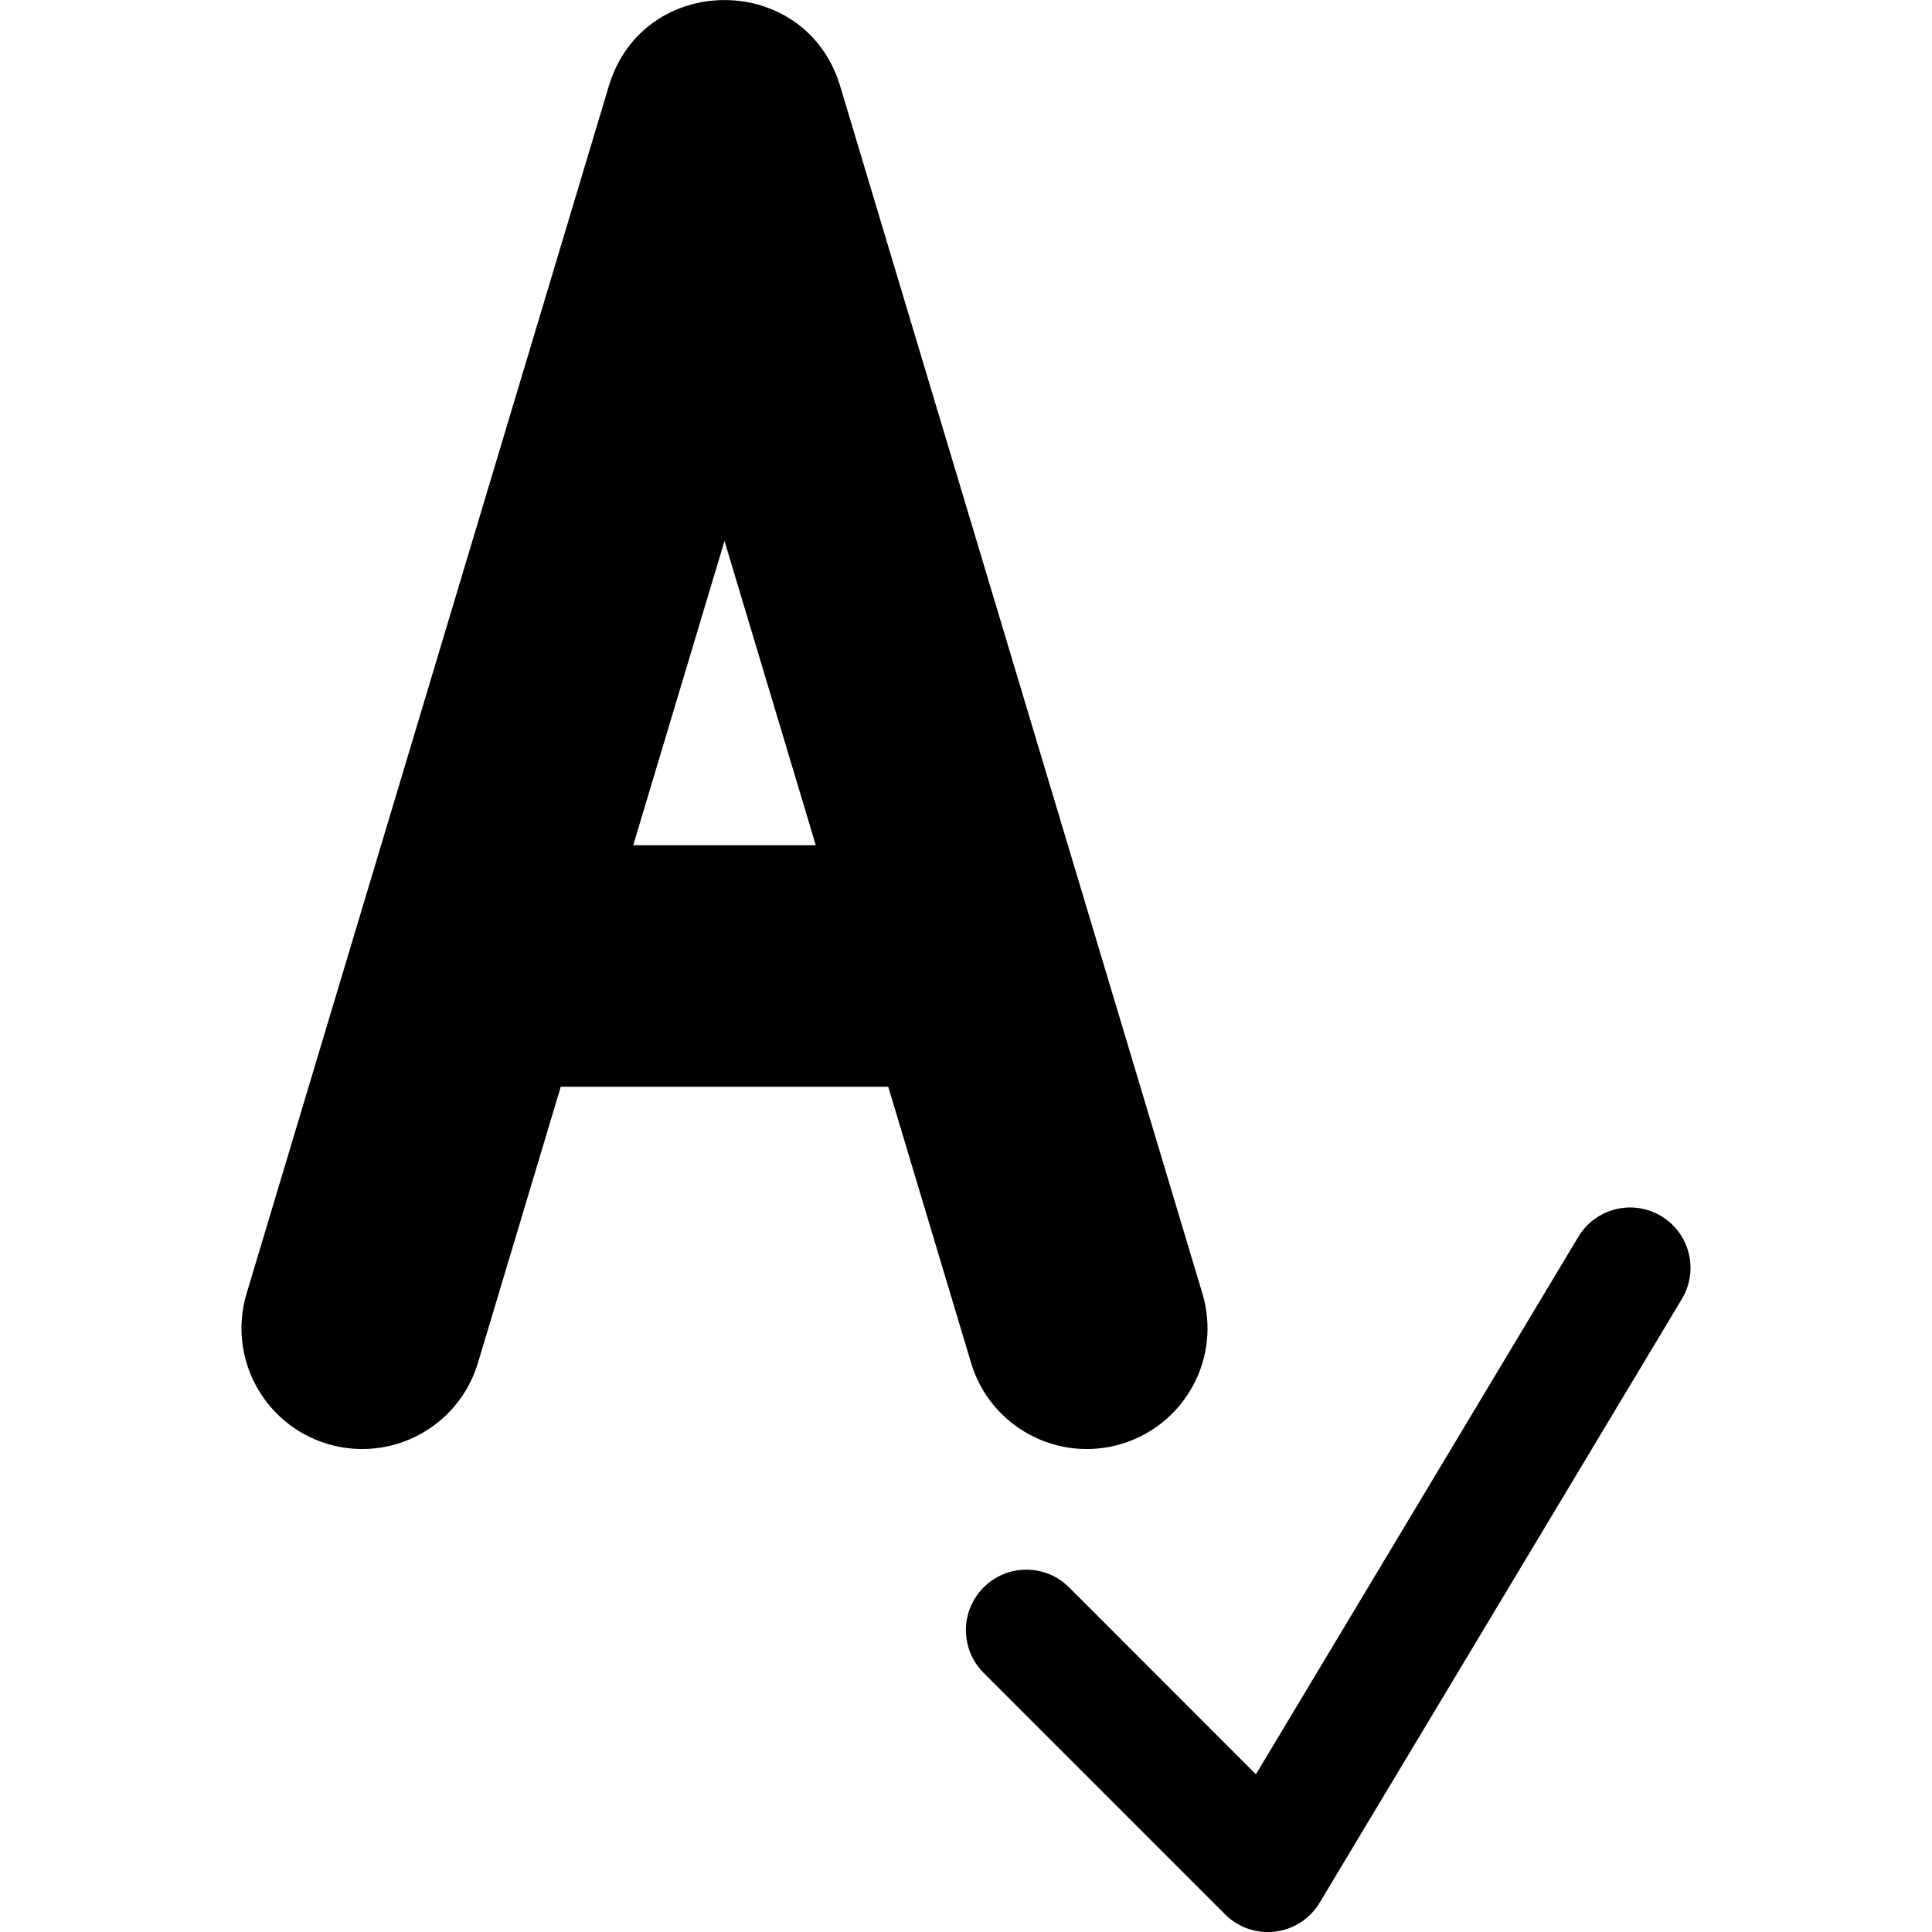
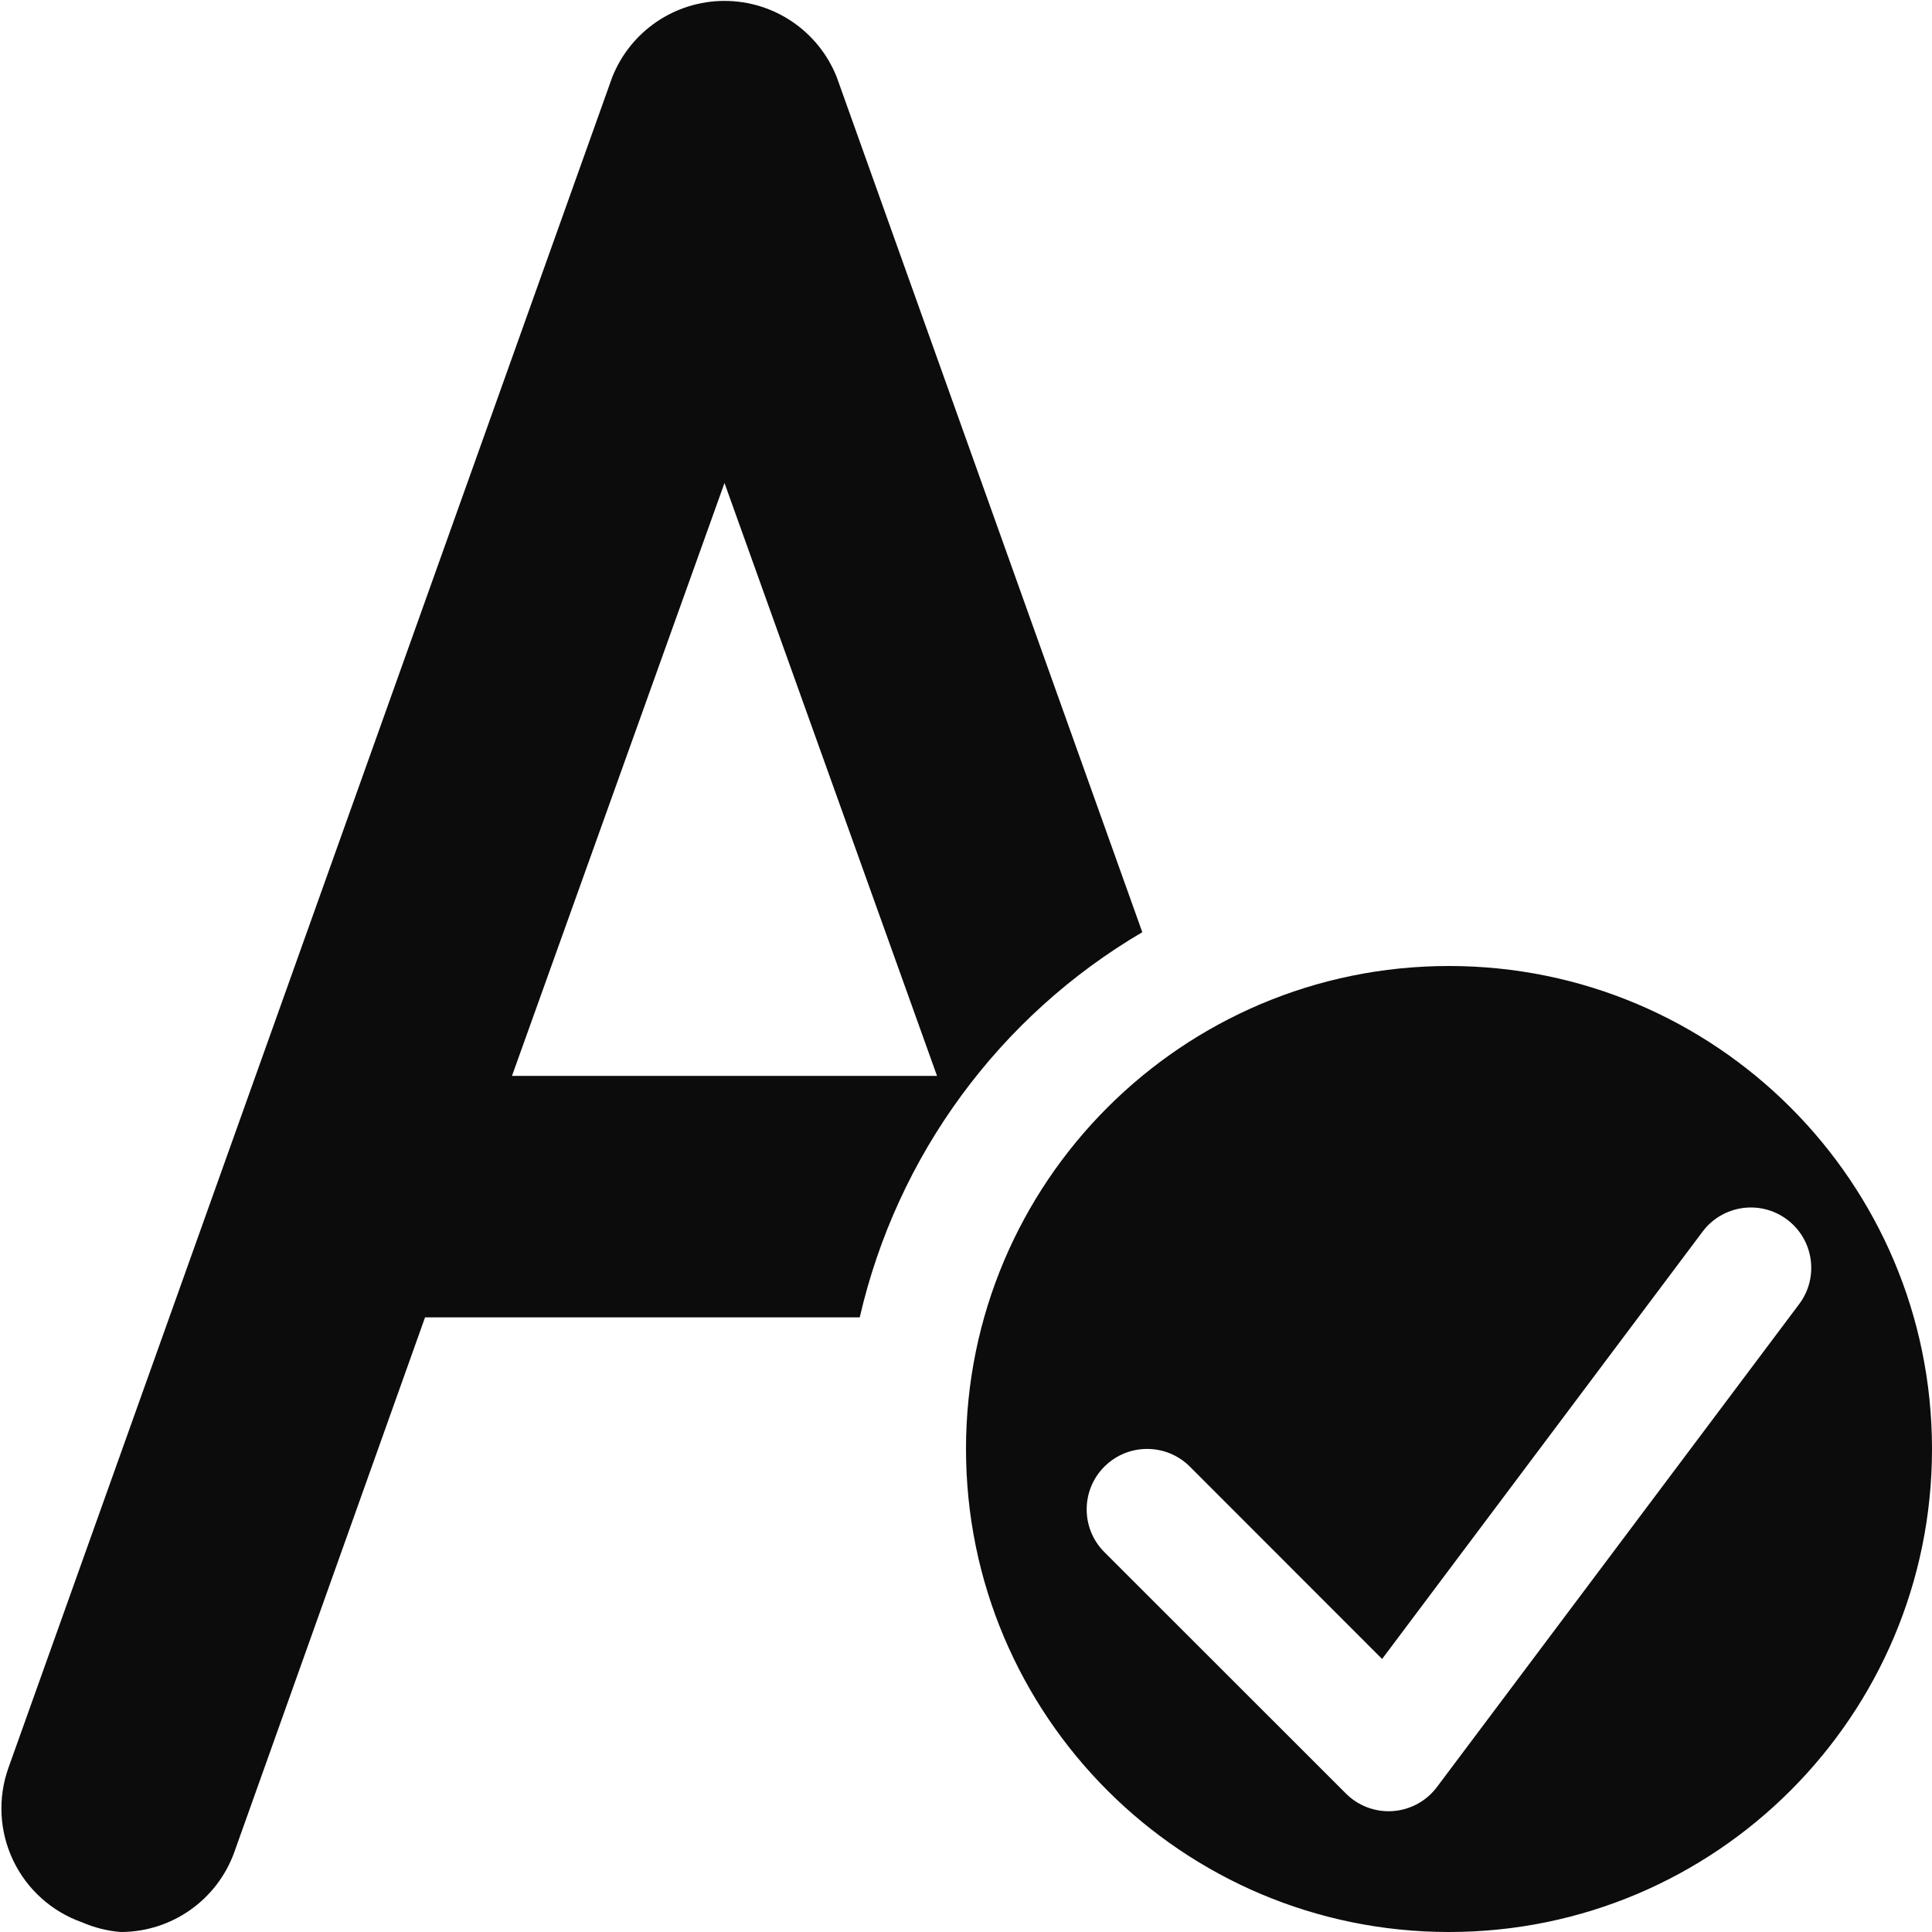
<svg xmlns="http://www.w3.org/2000/svg" width="16" height="16">
-   <path d="M5.244 7h1.512L6 4.48 5.244 7zm-.6 2l-.686 2.287a1 1 0 0 1-1.916-.574l3-10c.285-.95 1.63-.95 1.916 0l3 10a1 1 0 0 1-1.916.574L7.356 9H4.644zm4.21 4.146l1.547 1.548 2.67-4.451a.5.5 0 0 1 .858.514l-3 5a.5.5 0 0 1-.783.097l-2-2a.5.5 0 0 1 .708-.708z" />
+   <g fill="#0C0C0D" fill-rule="nonzero">
+     <path d="M12 8a4 4 0 1 1 0 8 4 4 0 0 1 0-8zm-.095 6.793L14.9 10.8a.5.5 0 0 0-.8-.6l-2.654 3.539-1.592-1.593a.5.5 0 0 0-.708.708l1.994 1.993a.5.5 0 0 0 .765-.054zM6.93.64a1 1 0 0 0-1.86 0l-5 14a1 1 0 0 0 .61 1.28A1 1 0 0 0 1 16a1 1 0 0 0 .94-.66l1.58-4.43h3.6a5 5 0 0 1 2.34-3.19L6.93.64zM4.24 8.91L6 4l1.76 4.91H4.24z" />
+   </g>
</svg>
